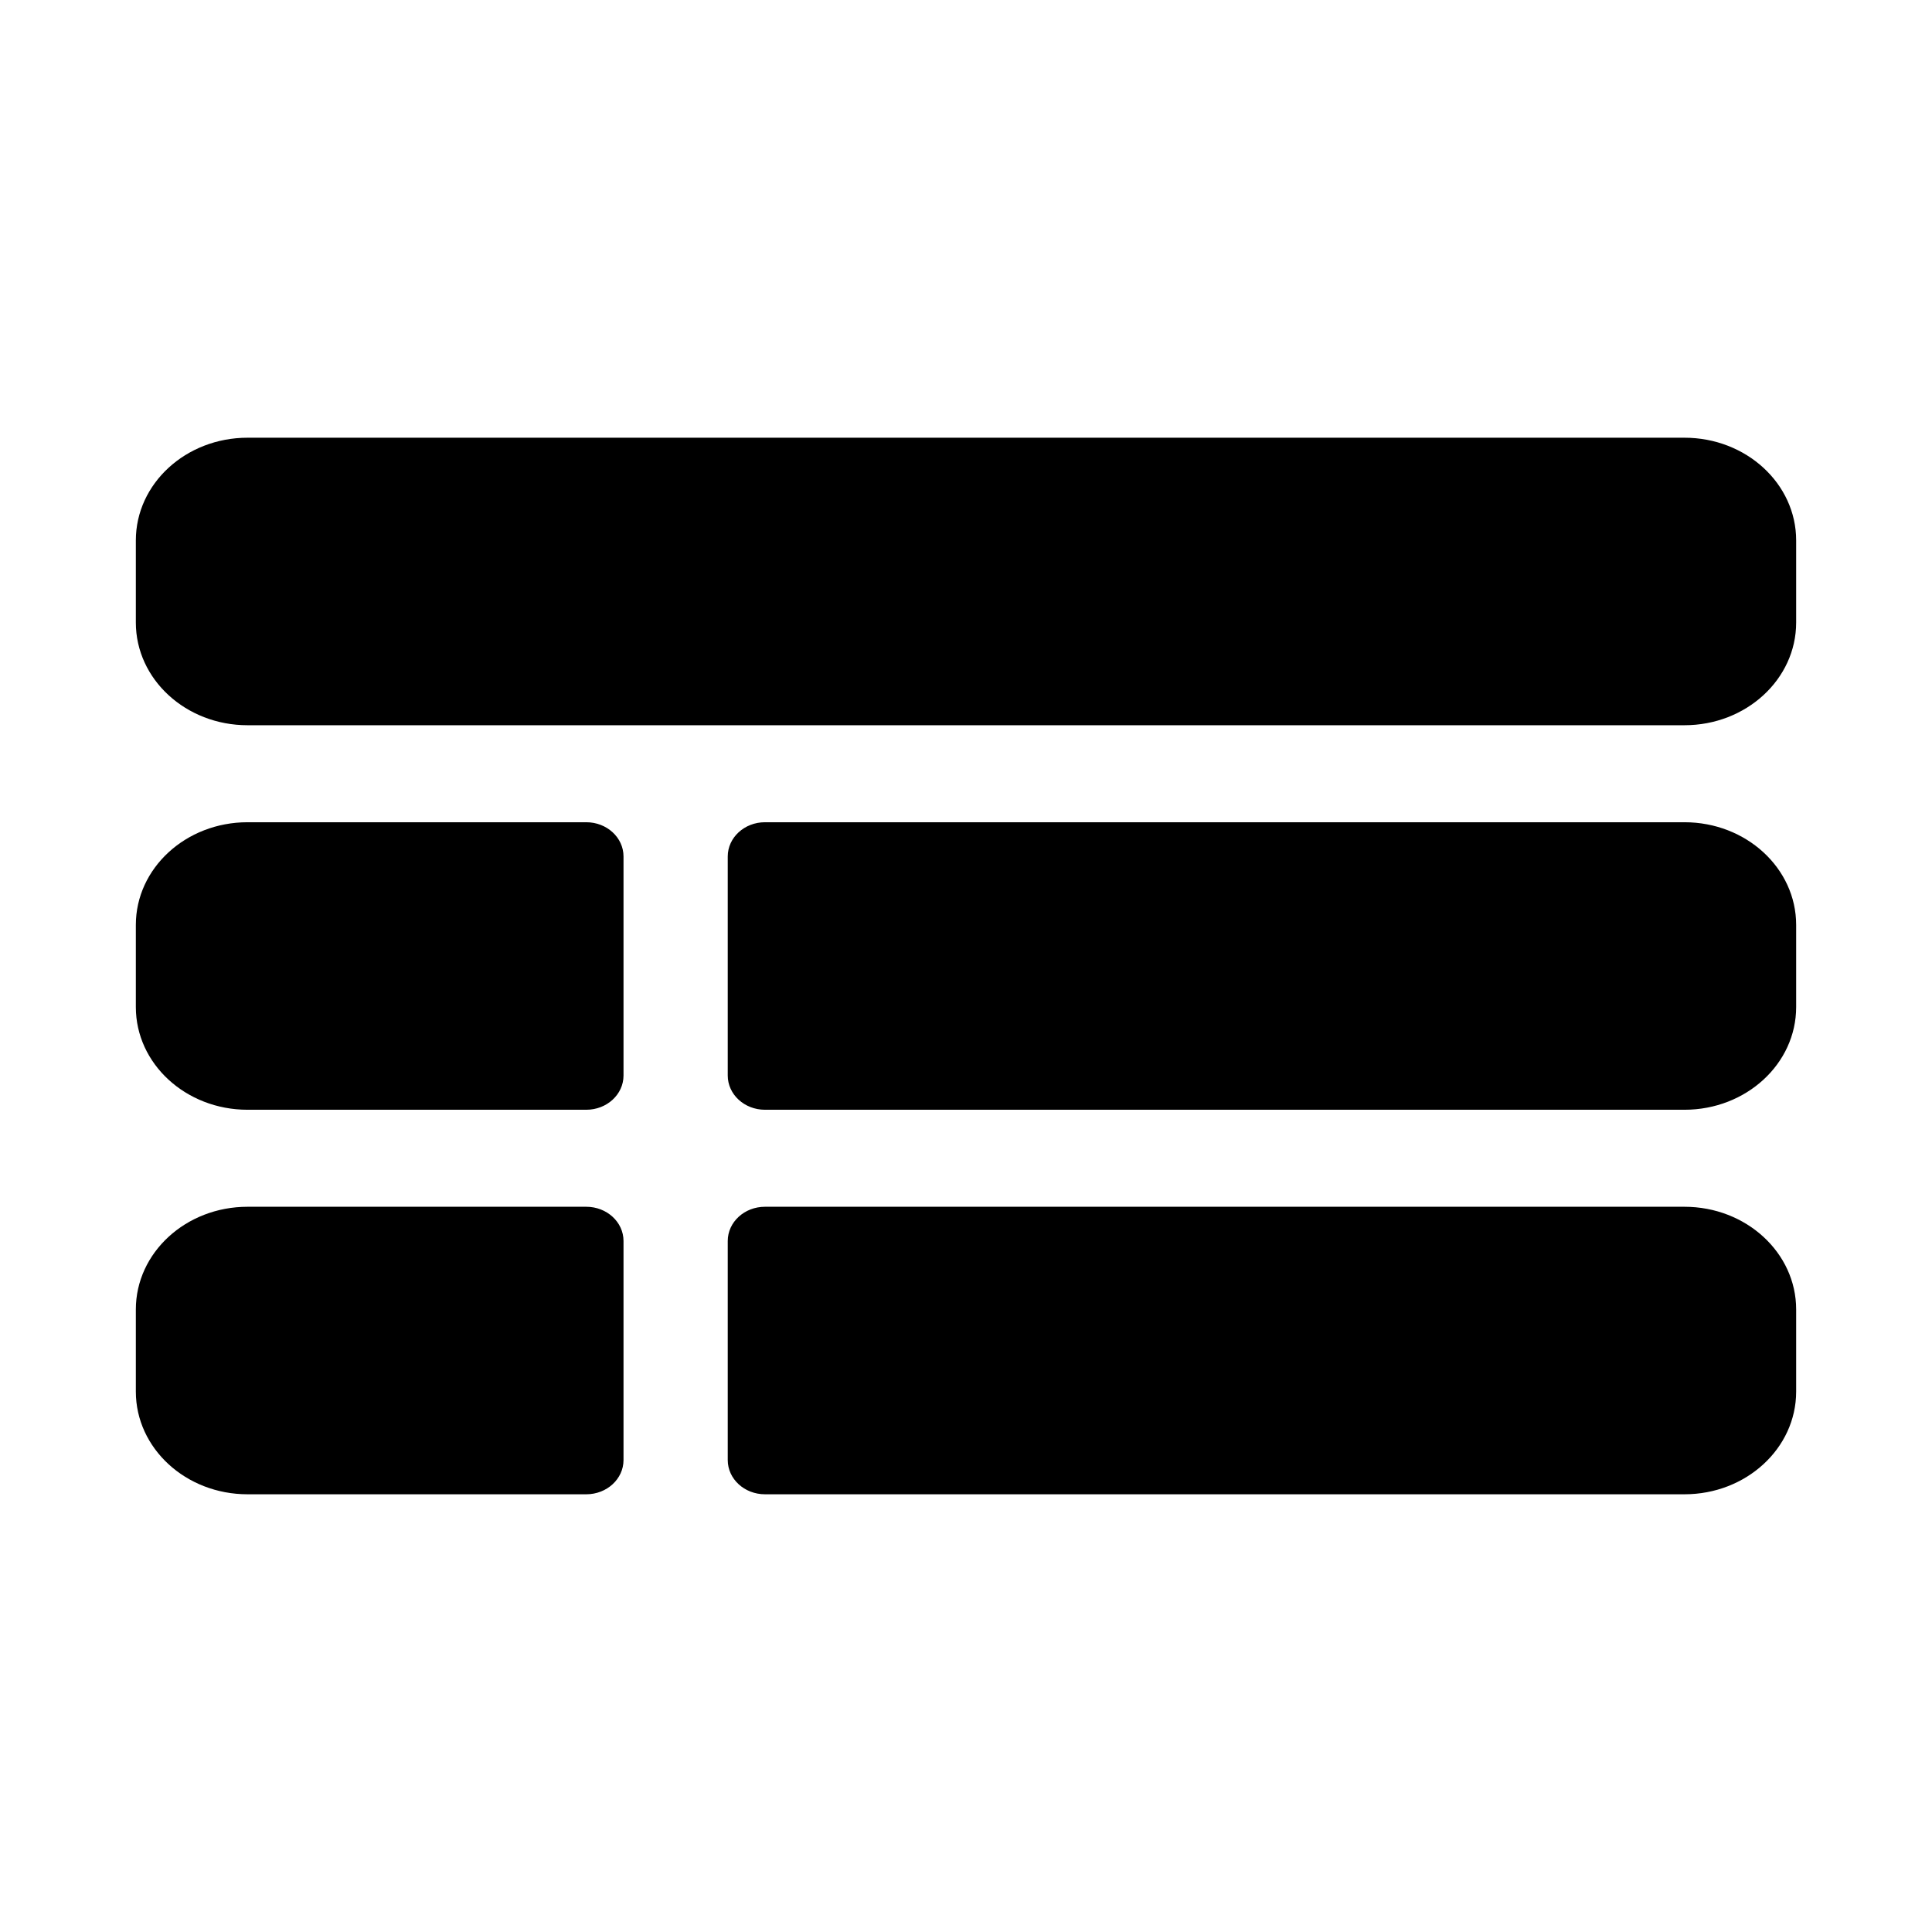
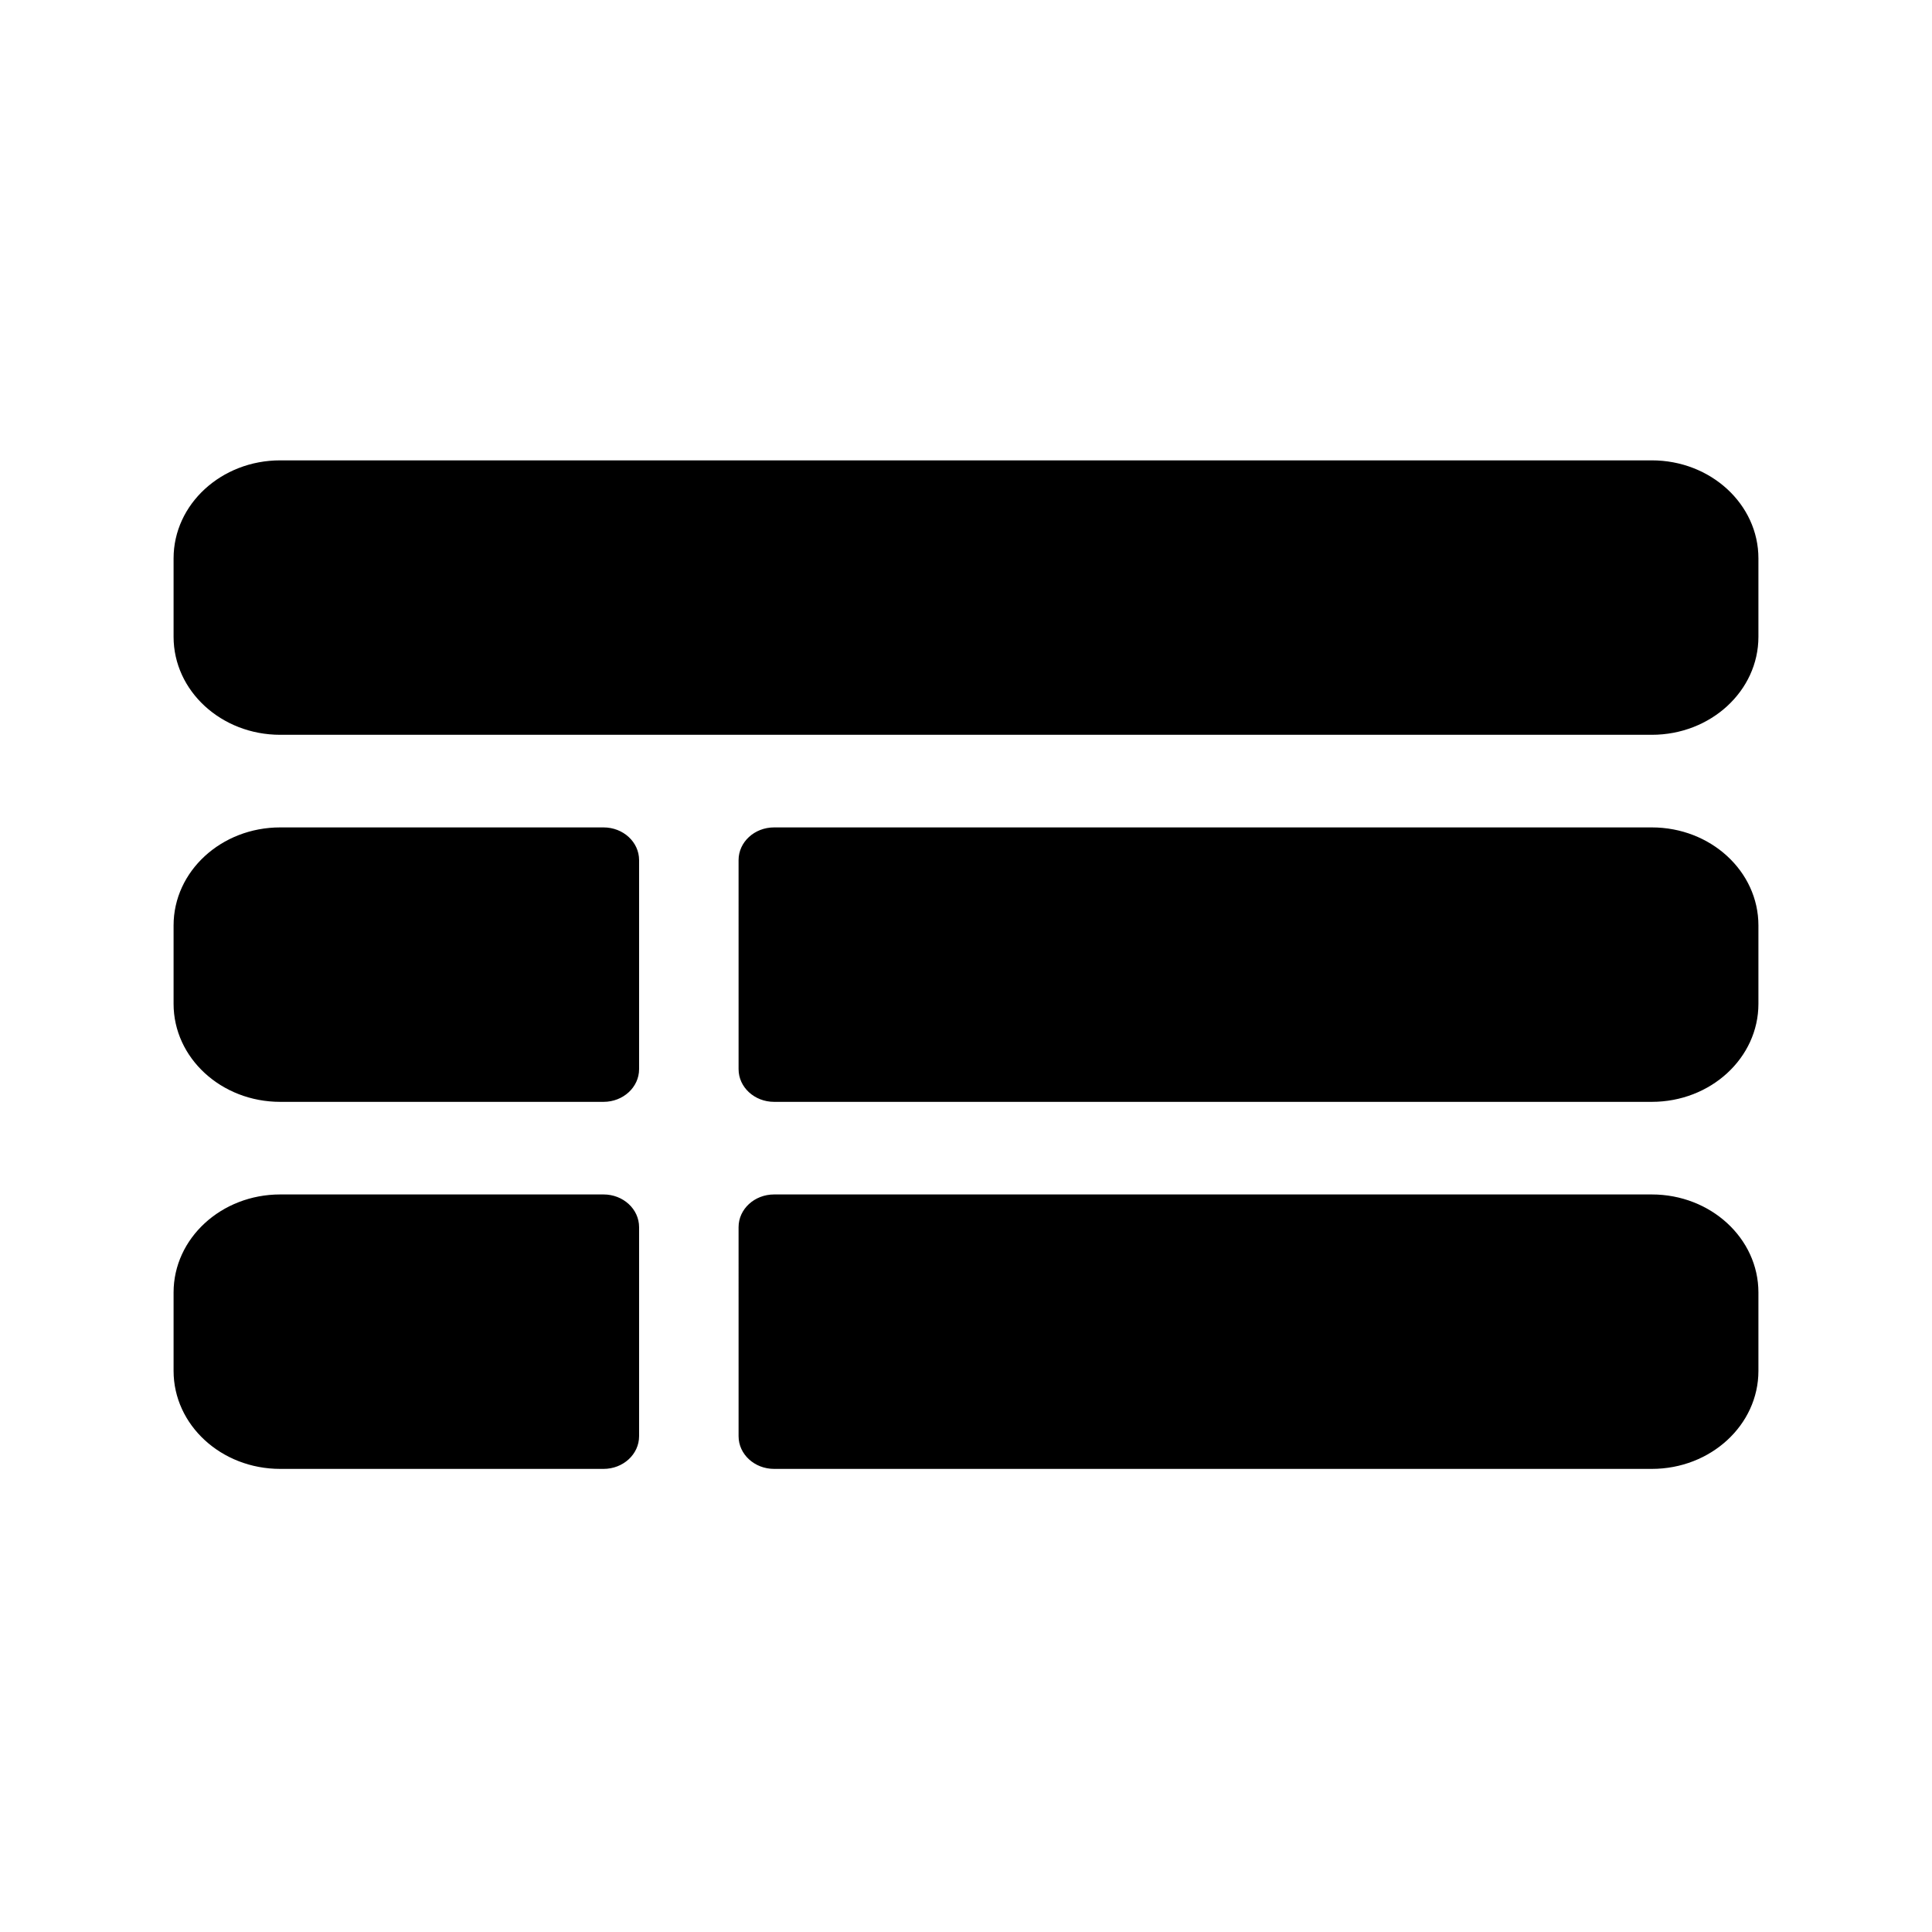
- <svg xmlns="http://www.w3.org/2000/svg" viewBox="0 0 256 256">
-   <path d="M18 71.606C18 64.092 24.625 58 32.798 58h190.404C231.375 58 238 64.092 238 71.606v10.885c0 7.514-6.625 13.606-14.798 13.606H32.798C24.625 96.097 18 90.005 18 82.491z" />
-   <path fill-rule="evenodd" d="M32.798 159.903c-8.173 0-14.798 6.092-14.798 13.606v10.885C18 191.908 24.625 198 32.798 198h44.888c2.724 0 4.933-2.031 4.933-4.535v-29.027c0-2.504-2.209-4.535-4.933-4.535zm63.632 33.562c0 2.504 2.209 4.535 4.933 4.535h121.839c8.173 0 14.798-6.092 14.798-13.606v-10.885c0-7.514-6.625-13.606-14.798-13.606H101.363c-2.724 0-4.933 2.031-4.933 4.535zm-63.632-84.514c-8.173 0-14.798 6.092-14.798 13.607v10.884c0 7.515 6.625 13.607 14.798 13.607h44.888c2.724 0 4.933-2.031 4.933-4.536v-29.026c0-2.505-2.209-4.536-4.933-4.536zm63.632 33.562c0 2.505 2.209 4.536 4.933 4.536h121.839c8.173 0 14.798-6.092 14.798-13.607v-10.884c0-7.515-6.625-13.607-14.798-13.607H101.363c-2.724 0-4.933 2.031-4.933 4.536z" clip-rule="evenodd" />
+ <svg xmlns="http://www.w3.org/2000/svg" fill="none" viewBox="0 0 256 256">
+   <path fill="#000" d="M23 73.988C23 66.815 29.324 61 37.126 61h181.748C226.676 61 233 66.815 233 73.988v10.39c0 7.173-6.324 12.987-14.126 12.987H37.126C29.324 97.365 23 91.551 23 84.378z" />
+   <path fill="#000" fill-rule="evenodd" d="M37.126 158.271c-7.802 0-14.126 5.815-14.126 12.988v10.39c0 7.173 6.324 12.987 14.126 12.987h42.847c2.6 0 4.709-1.938 4.709-4.329V162.6c0-2.391-2.109-4.329-4.709-4.329zm60.74 32.036c0 2.391 2.108 4.329 4.708 4.329h116.3c7.802 0 14.126-5.814 14.126-12.987v-10.39c0-7.173-6.324-12.988-14.126-12.988h-116.3c-2.6 0-4.709 1.938-4.709 4.329zm-60.74-80.671c-7.802 0-14.126 5.814-14.126 12.987v10.39c0 7.173 6.324 12.988 14.126 12.988h42.847c2.6 0 4.709-1.938 4.709-4.329v-27.707c0-2.391-2.109-4.329-4.709-4.329zm60.74 32.036c0 2.391 2.108 4.329 4.708 4.329h116.3c7.802 0 14.126-5.815 14.126-12.988v-10.39c0-7.173-6.324-12.987-14.126-12.987h-116.3c-2.6 0-4.709 1.938-4.709 4.329z" clip-rule="evenodd" />
</svg>
